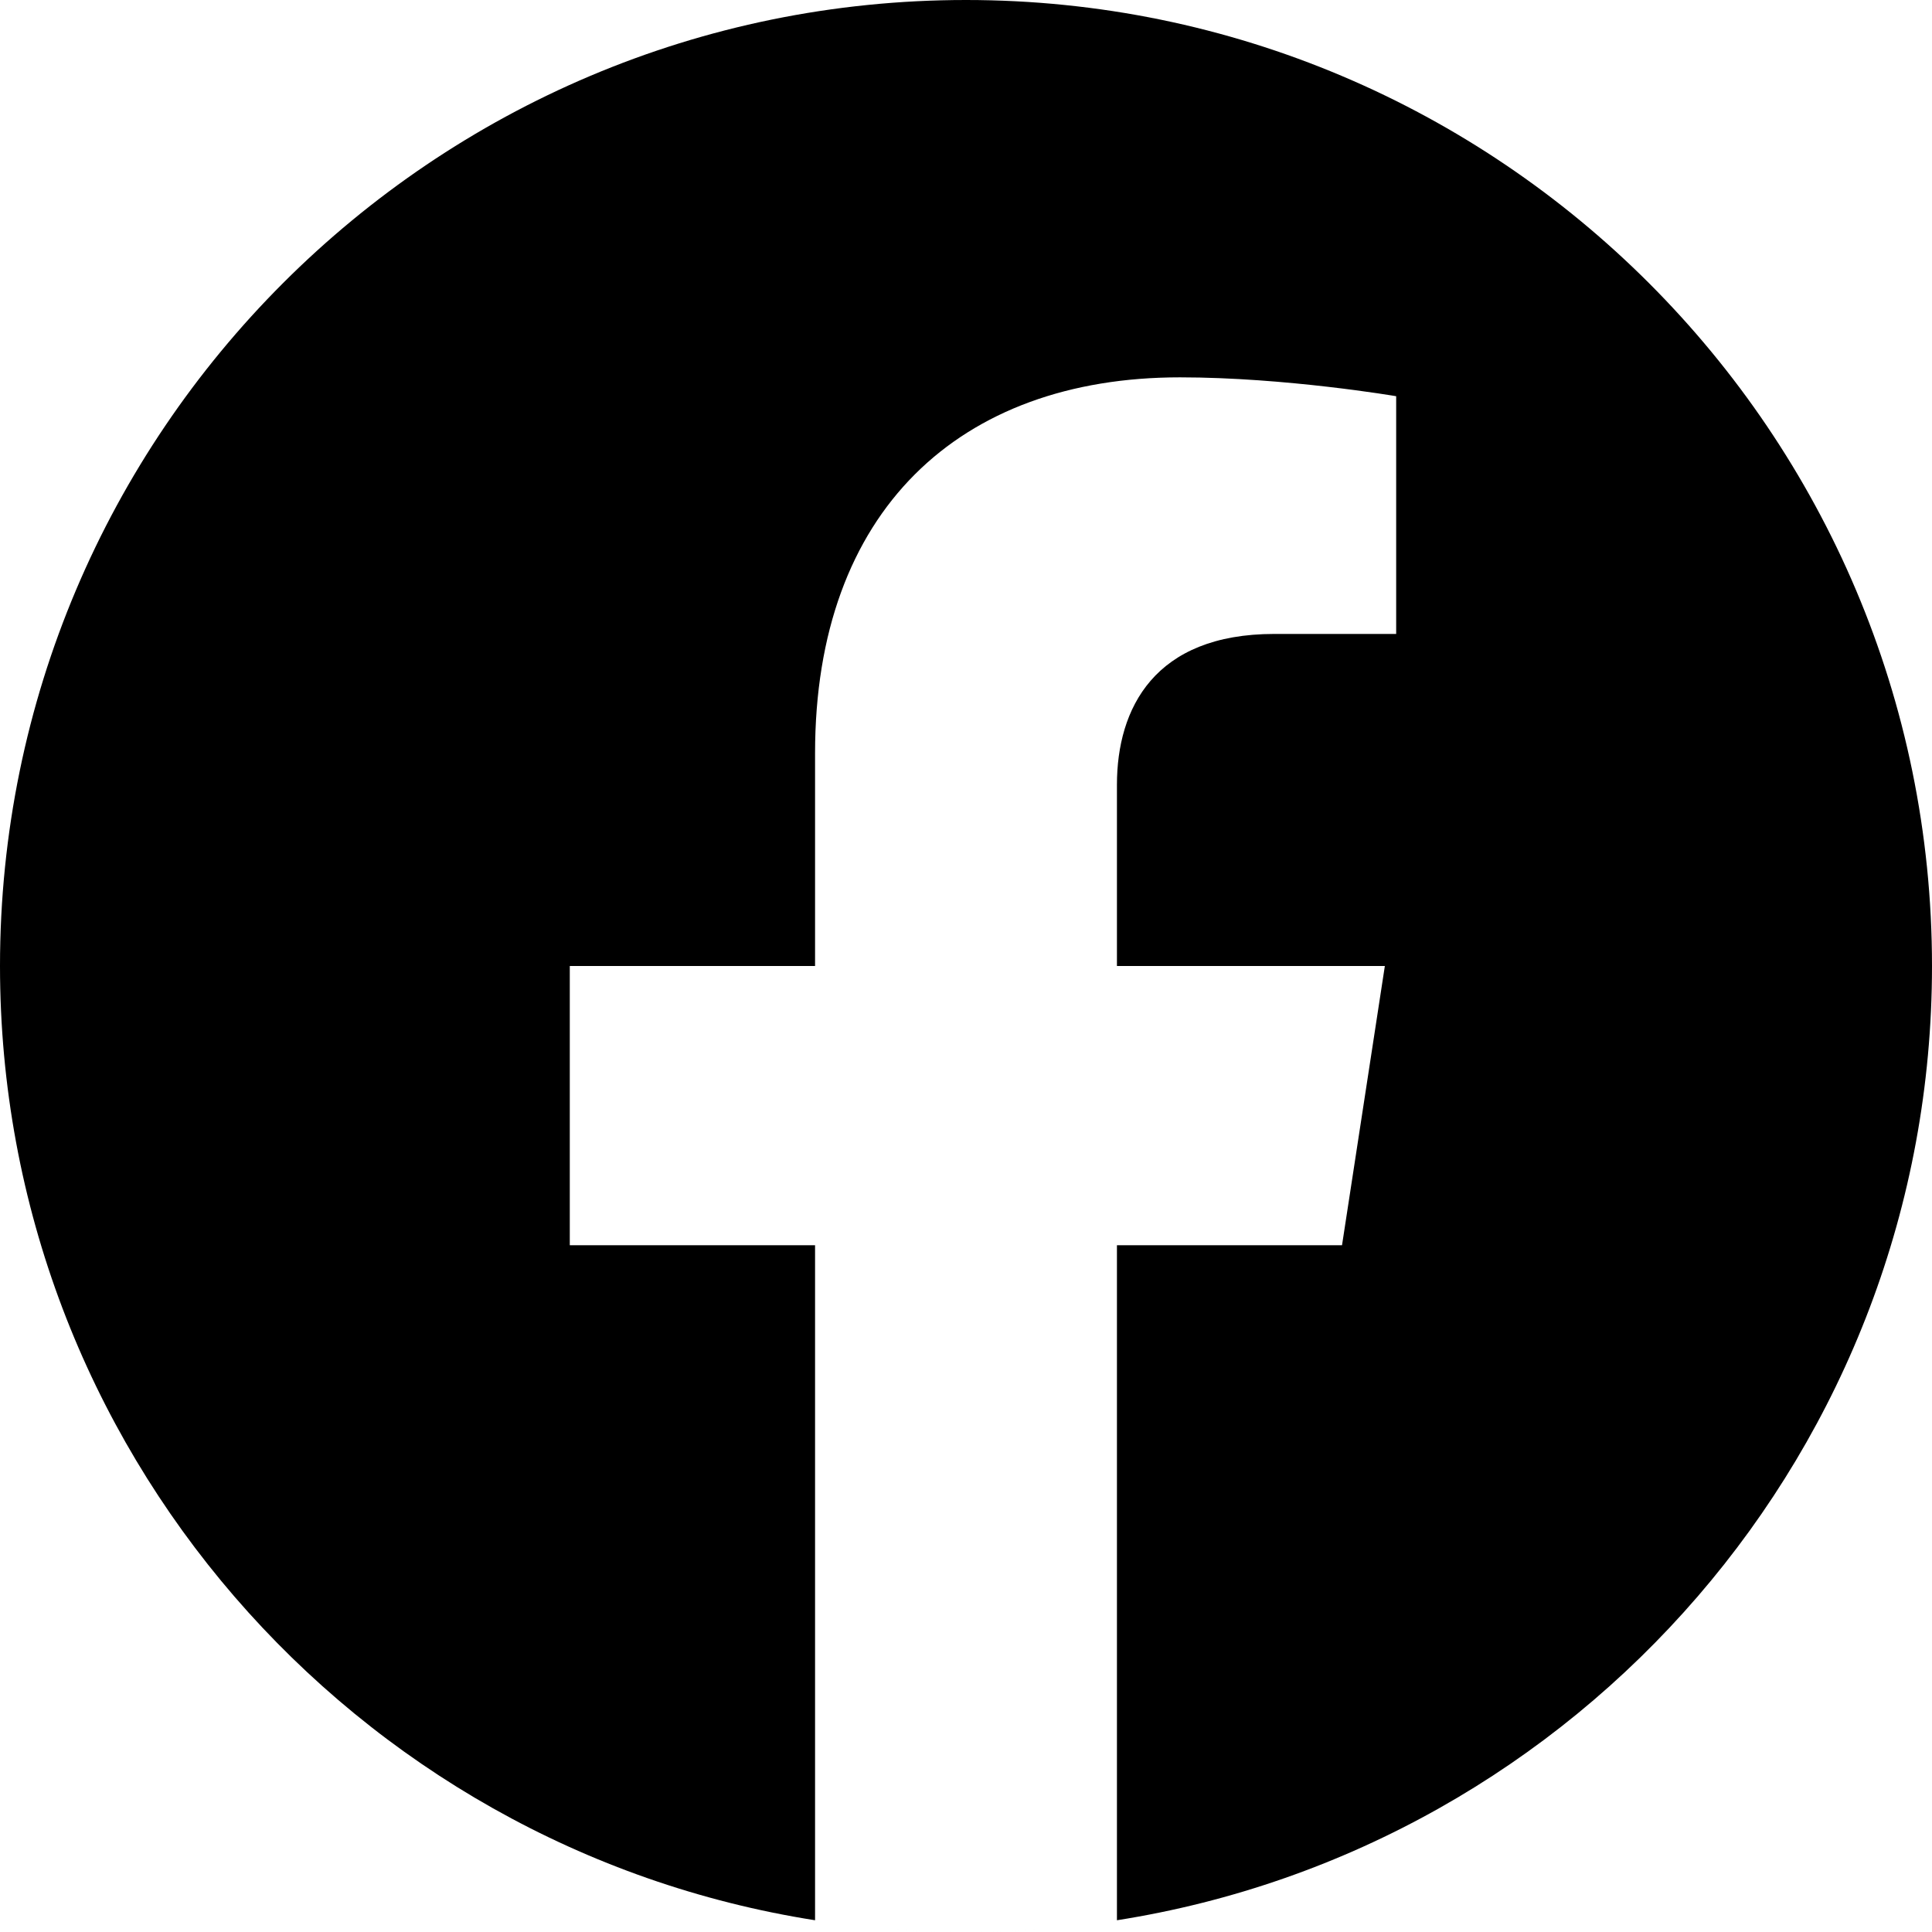
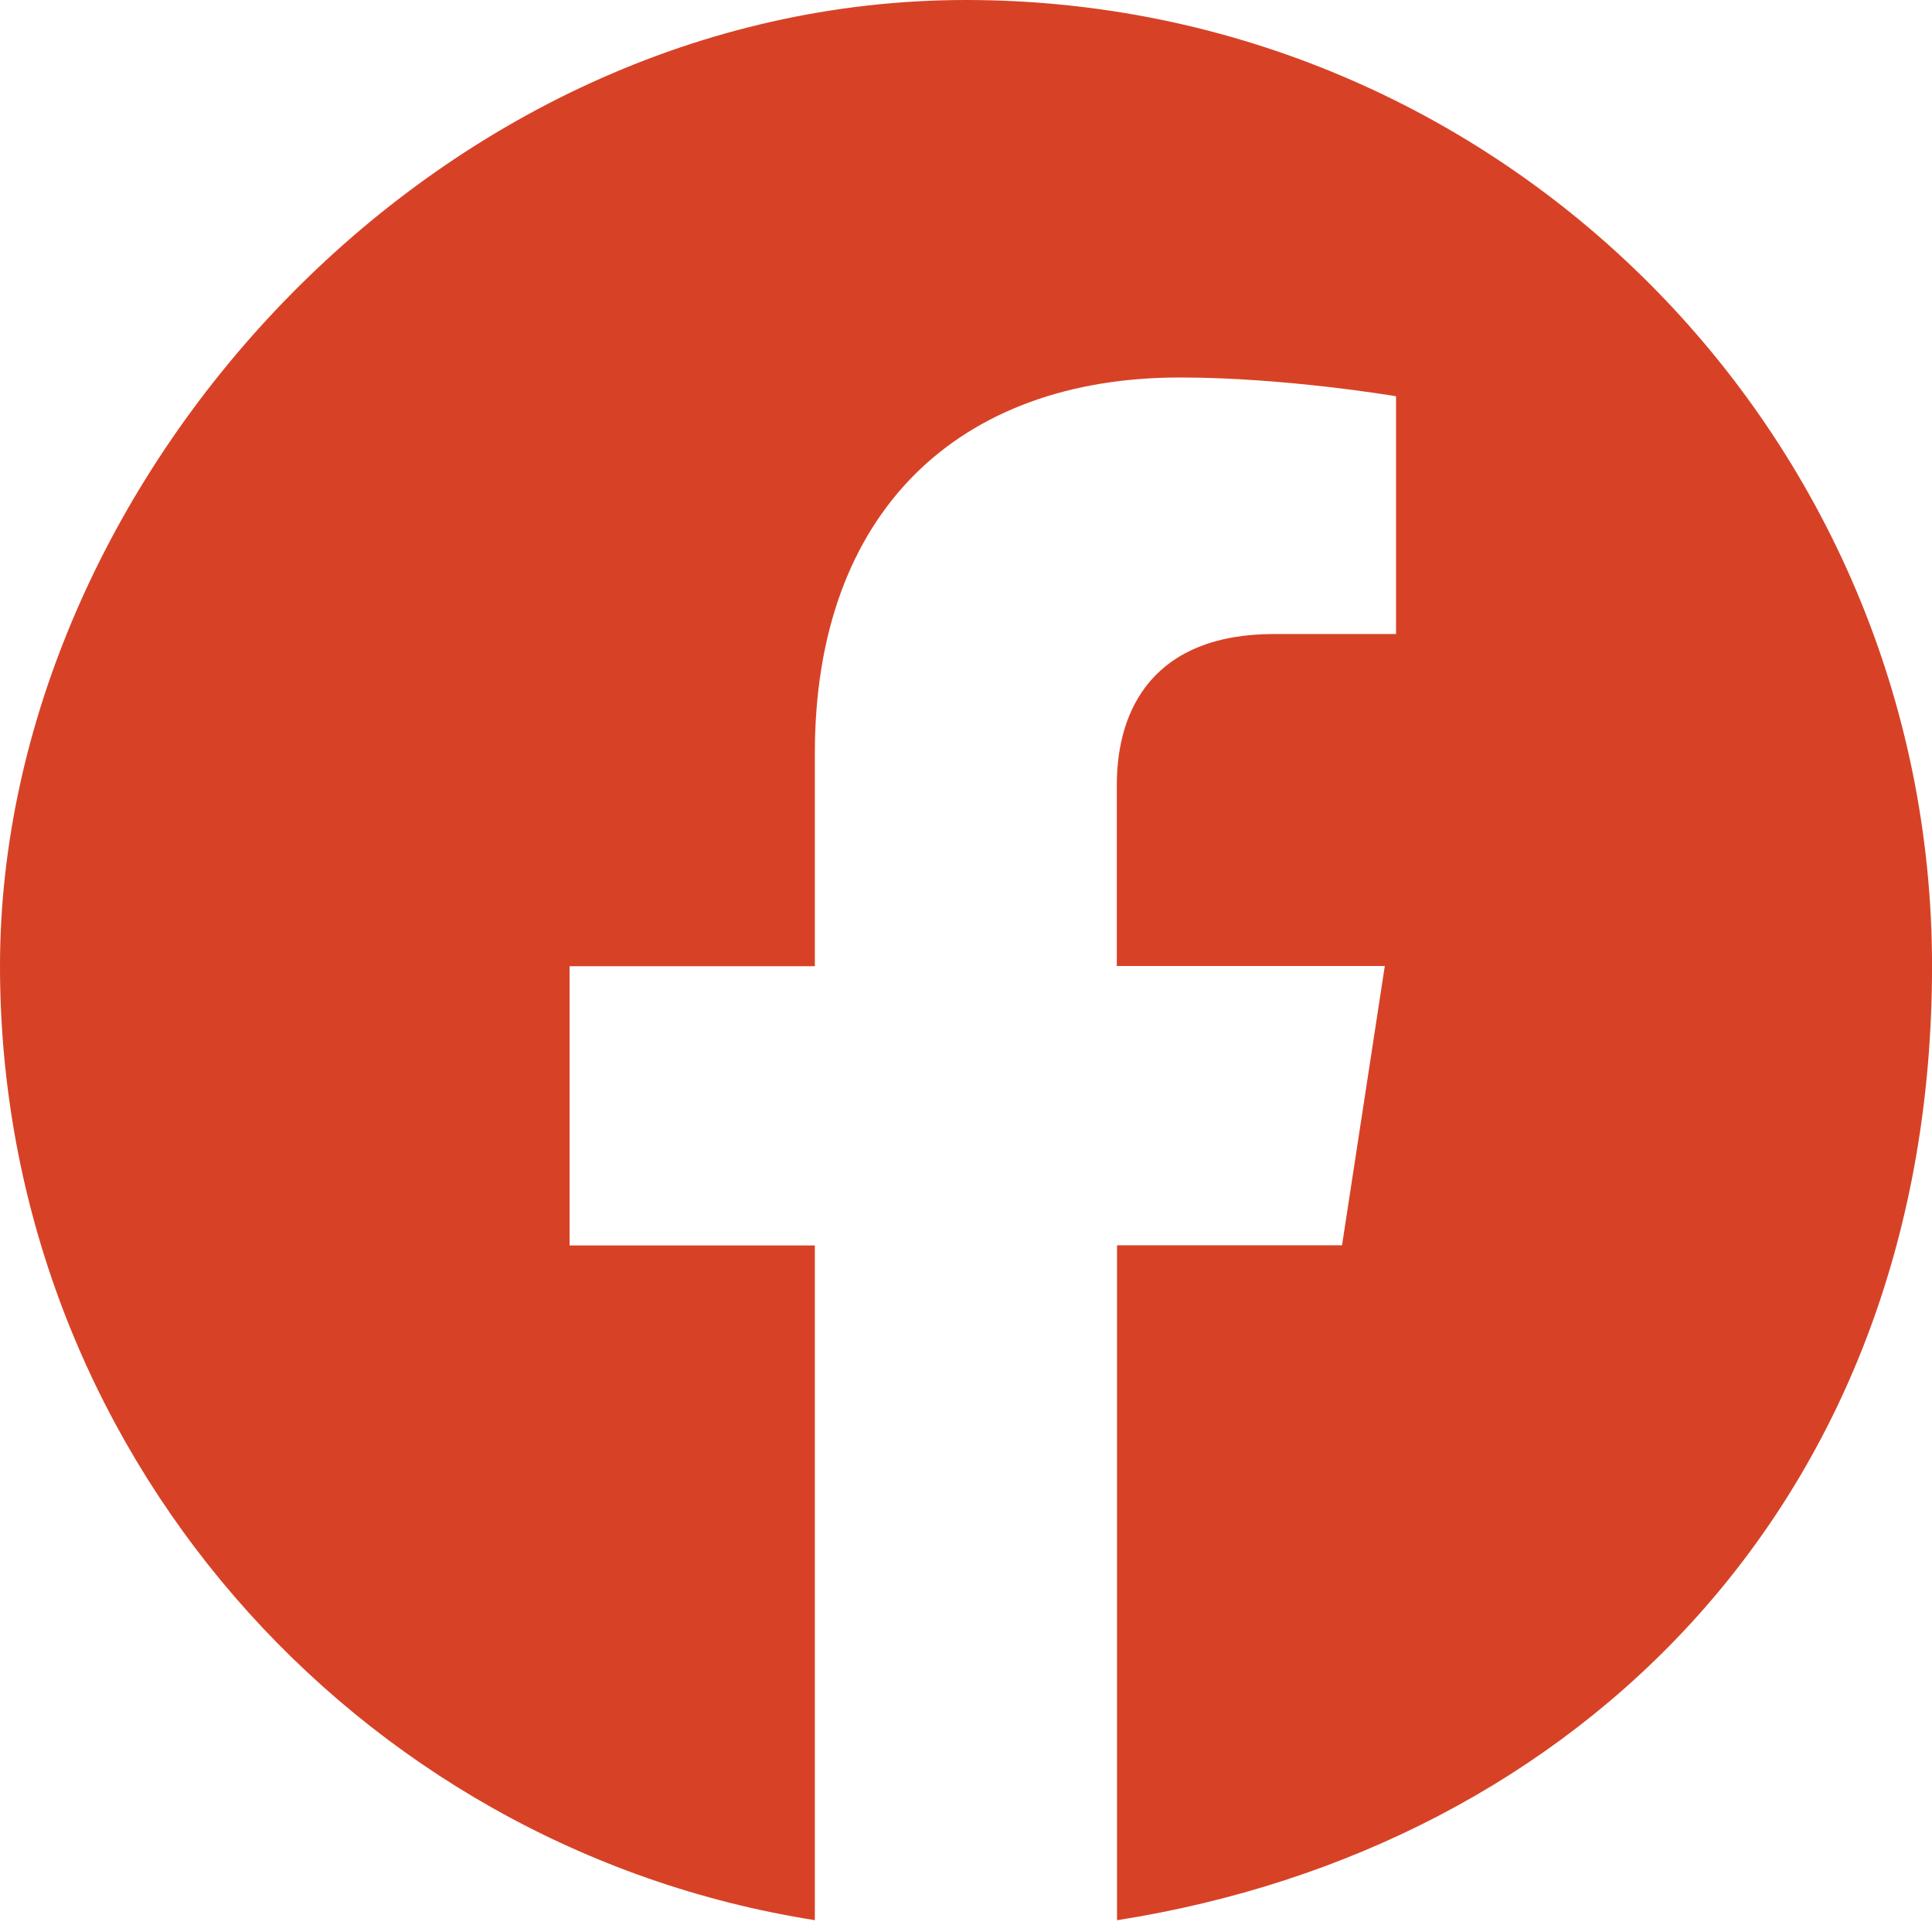
- <svg xmlns="http://www.w3.org/2000/svg" height="100%" style="fill-rule:evenodd;clip-rule:evenodd;stroke-linejoin:round;stroke-miterlimit:2;" version="1.1" viewBox="0 0 512 512" width="100%" xml:space="preserve">
-   <path d="M255.022,511.998l0.229,0.001l-0.079,0l-0.15,-0.001Zm1.806,0.001l-0.079,0l0.229,-0.001l-0.15,0.001Zm-2.588,-0.005l0.247,0.001l-0.142,0l-0.105,-0.001Zm3.415,0.001l-0.142,0l0.247,-0.001l-0.105,0.001Zm-4.169,-0.007l0.165,0.001l-0.132,-0.001l-0.033,0Zm4.995,0l-0.132,0.001l0.165,-0.001l-0.033,0Zm0.826,-0.009l-0.058,0.001l0.223,-0.003l-0.165,0.002Zm-6.779,-0.002l0.223,0.003l-0.058,-0.001l-0.165,-0.002Zm7.604,-0.01l-0.135,0.002l0.275,-0.004l-0.14,0.002Zm-8.404,-0.002l0.275,0.004l-0.135,-0.002l-0.14,-0.002Zm9.228,-0.012l-0.182,0.003l0.254,-0.005l-0.072,0.002Zm-9.984,-0.002l0.254,0.005l-0.182,-0.003l-0.072,-0.002Zm-0.937,-0.019l0.225,0.005l-0.04,-0.001l-0.185,-0.004Zm11.745,0.004l-0.04,0.001l0.225,-0.005l-0.185,0.004Zm-12.567,-0.025l0.309,0.008l-0.125,-0.003l-0.184,-0.005Zm13.39,0.005l-0.125,0.003l0.309,-0.008l-0.184,0.005Zm0.823,-0.022l-0.201,0.006l0.316,-0.009l-0.115,0.003Zm-14.967,-0.003l0.316,0.009l-0.201,-0.006l-0.115,-0.003Zm-0.72,-0.022l0.225,0.007l-0.212,-0.007l-0.194,-0.006l0.181,0.006Zm16.509,0l-0.212,0.007l0.225,-0.007l0.181,-0.006l-0.194,0.006Zm0.821,-0.027l-0.112,0.004l0.345,-0.012l-0.233,0.008Zm-18.371,-0.008l0.345,0.012l-0.112,-0.004l-0.233,-0.008Zm-0.749,-0.028l0.362,0.013l-0.201,-0.007l-0.161,-0.006Zm19.941,0.006l-0.201,0.007l0.362,-0.013l-0.161,0.006Zm-20.676,-0.036l0.354,0.015l-0.277,-0.011l-0.077,-0.004Zm21.495,0.004l-0.277,0.011l0.354,-0.015l-0.077,0.004Zm-22.525,-0.049l0.38,0.017l-0.093,-0.003l-0.287,-0.014Zm23.345,0.014l-0.093,0.003l0.38,-0.017l-0.287,0.014Zm-24.084,-0.048l0.394,0.018l-0.186,-0.008l-0.208,-0.01Zm24.902,0.01l-0.186,0.008l0.394,-0.018l-0.208,0.01Zm-25.63,-0.047l0.397,0.02l-0.279,-0.013l-0.118,-0.007Zm26.448,0.007l-0.279,0.013l0.397,-0.02l-0.118,0.007Zm0.818,-0.043l-0.362,0.019l0.321,-0.017l0.378,-0.021l-0.337,0.019Zm-27.925,0.002l0.321,0.017l-0.362,-0.019l-0.337,-0.019l0.378,0.021Zm28.741,-0.048l-0.16,0.009l0.406,-0.023l-0.246,0.014Zm-29.844,-0.014l0.406,0.023l-0.16,-0.009l-0.246,-0.014Zm-0.722,-0.043l0.405,0.024l-0.253,-0.014l-0.152,-0.01Zm31.382,0.01l-0.253,0.014l0.405,-0.024l-0.152,0.01Zm-32.071,-0.053l0.365,0.023l-0.34,-0.021l-0.342,-0.022l0.317,0.02Zm32.887,0.002l-0.34,0.021l0.365,-0.023l0.317,-0.02l-0.342,0.022Zm0.814,-0.053l-0.122,0.008l0.387,-0.026l-0.265,0.018Zm-34.755,-0.018l0.387,0.026l-0.122,-0.008l-0.265,-0.018Zm-0.721,-0.05l0.38,0.027l-0.208,-0.014l-0.172,-0.013Zm36.29,0.013l-0.208,0.014l0.38,-0.027l-0.172,0.013Zm-37.009,-0.064l0.349,0.025l-0.271,-0.019l-0.078,-0.006Zm37.822,0.006l-0.271,0.019l0.349,-0.025l-0.078,0.006Zm-38.789,-0.079l0.306,0.023l-0.074,-0.005l-0.232,-0.018Zm39.602,0.018l-0.074,0.005l0.306,-0.023l-0.232,0.018Zm0.811,-0.063l-0.146,0.011l0.311,-0.025l-0.165,0.014Zm-41.157,-0.014l0.311,0.025l-0.146,-0.011l-0.165,-0.014Zm-0.725,-0.059l0.264,0.022l-0.186,-0.015l-0.078,-0.007Zm42.694,0.007l-0.186,0.015l0.264,-0.022l-0.078,0.007Zm-43.492,-0.074l0.079,0.007l-0.013,-0.001l-0.066,-0.006Zm44.302,0.006l-0.013,0.001l0.079,-0.007l-0.066,0.006Zm0.81,-0.071l-0.072,0.006l0.181,-0.016l-0.109,0.01Zm-45.965,-0.01l0.181,0.016l-0.072,-0.006l-0.109,-0.01Zm-0.75,-0.068l0.135,0.013l-0.084,-0.008l-0.051,-0.005Zm47.523,0.005l-0.084,0.008l0.135,-0.013l-0.051,0.005Zm-63.736,-2.025c-122.319,-19.226 -216,-125.203 -216,-252.887c0,-141.29 114.71,-256 256,-256c141.29,0 256,114.71 256,256c0,127.684 -93.681,233.661 -216,252.887l0,-178.887l59.65,0l11.35,-74l-71,0l0,-48.021c0,-20.245 9.918,-39.979 41.719,-39.979l32.281,0l0,-63c0,0 -29.296,-5 -57.305,-5c-58.476,0 -96.695,35.44 -96.695,99.6l0,56.4l-65,0l0,74l65,0l0,178.887Z" />
+ <svg xmlns="http://www.w3.org/2000/svg" id="Layer_2" data-name="Layer 2" viewBox="0 0 499.17 499.17">
+   <defs>
+     <style>
+       .cls-1 {
+         fill: #d74226;
+         fill-rule: evenodd;
+         stroke-width: 0px;
+       }
+     </style>
+   </defs>
+   <g id="Layer_1-2" data-name="Layer 1">
+     <path class="cls-1" d="M248.62,499.17h.23-.23ZM250.37,499.17h-.09.23-.14ZM247.88,499.17h.23-.23ZM251.2,499.17h-.14.23-.09ZM247.14,499.17h.14-.14ZM251.99,499.17h-.14.14ZM252.82,499.17h-.05.23-.18ZM246.21,499.17h.23-.23ZM253.61,499.13h-.14.28-.14ZM245.43,499.13h.28-.28ZM254.44,499.13h-.18.23-.09.05ZM244.69,499.13h.23-.28.05ZM243.76,499.13h.23-.23ZM255.23,499.13h.23-.23ZM242.98,499.08h.32-.32ZM256.01,499.08h-.14.32-.18ZM256.84,499.08h-.18.32-.14ZM242.24,499.08h.32-.32ZM241.54,499.03h.23-.37.18-.05ZM257.63,499.03h-.18.42-.23ZM258.41,499.03h-.09.32-.23ZM240.53,498.99h.32-.32ZM239.79,498.99h.37-.37ZM259.25,498.99h-.18.37-.18ZM239.05,498.94h.32-.37.05ZM260.03,498.94h-.28.32-.09.05ZM238.08,498.9h.37-.37ZM260.82,498.94h-.09.37-.28ZM237.34,498.9h.37-.37,0ZM261.6,498.9h-.18.37-.18,0ZM236.65,498.85h.37-.37ZM262.44,498.85h-.28.37-.09ZM263.22,498.8h-.37.69-.32ZM236,498.8h.32-.69.37ZM264.01,498.76h-.14.42-.28ZM234.94,498.76h.42-.42ZM234.2,498.71h.42-.42ZM264.79,498.71h-.23.42-.18ZM233.55,498.67h.37-.65.32-.05ZM265.63,498.67h-.32.69-.37ZM266.41,498.62h-.14.37-.28.05ZM232.53,498.62h.37-.42.05ZM231.79,498.53h.37-.37,0ZM267.2,498.57h-.18.37-.18,0ZM231.1,498.48h.32-.37.05ZM267.98,498.53h-.28.32-.09.05ZM230.17,498.43h.28-.32.05ZM268.77,498.43h-.09.28-.23.05ZM269.55,498.39h-.14.32-.18ZM229.44,498.39h.32-.32ZM228.74,498.3h.28-.28,0ZM270.34,498.34h-.18.28-.09,0ZM227.96,498.25h.09-.09ZM271.17,498.25h.09-.09ZM271.96,498.2h-.09.18-.09ZM227.12,498.16h.18-.18ZM226.38,498.11h.14-.14ZM272.74,498.11h-.09.14-.05ZM210.58,496.12C91.33,477.36,0,374.06,0,249.59S111.85,0,249.59,0s249.59,111.85,249.59,249.59-91.33,227.82-210.58,246.54v-174.39h58.14l11.05-72.15h-69.24v-46.82c0-19.74,9.66-38.96,40.67-38.96h31.48v-61.43s-28.56-4.85-55.88-4.85c-56.99,0-94.29,34.57-94.29,97.11v55h-63.37v72.15h63.37v174.39l.05-.05Z" />
+   </g>
</svg>
